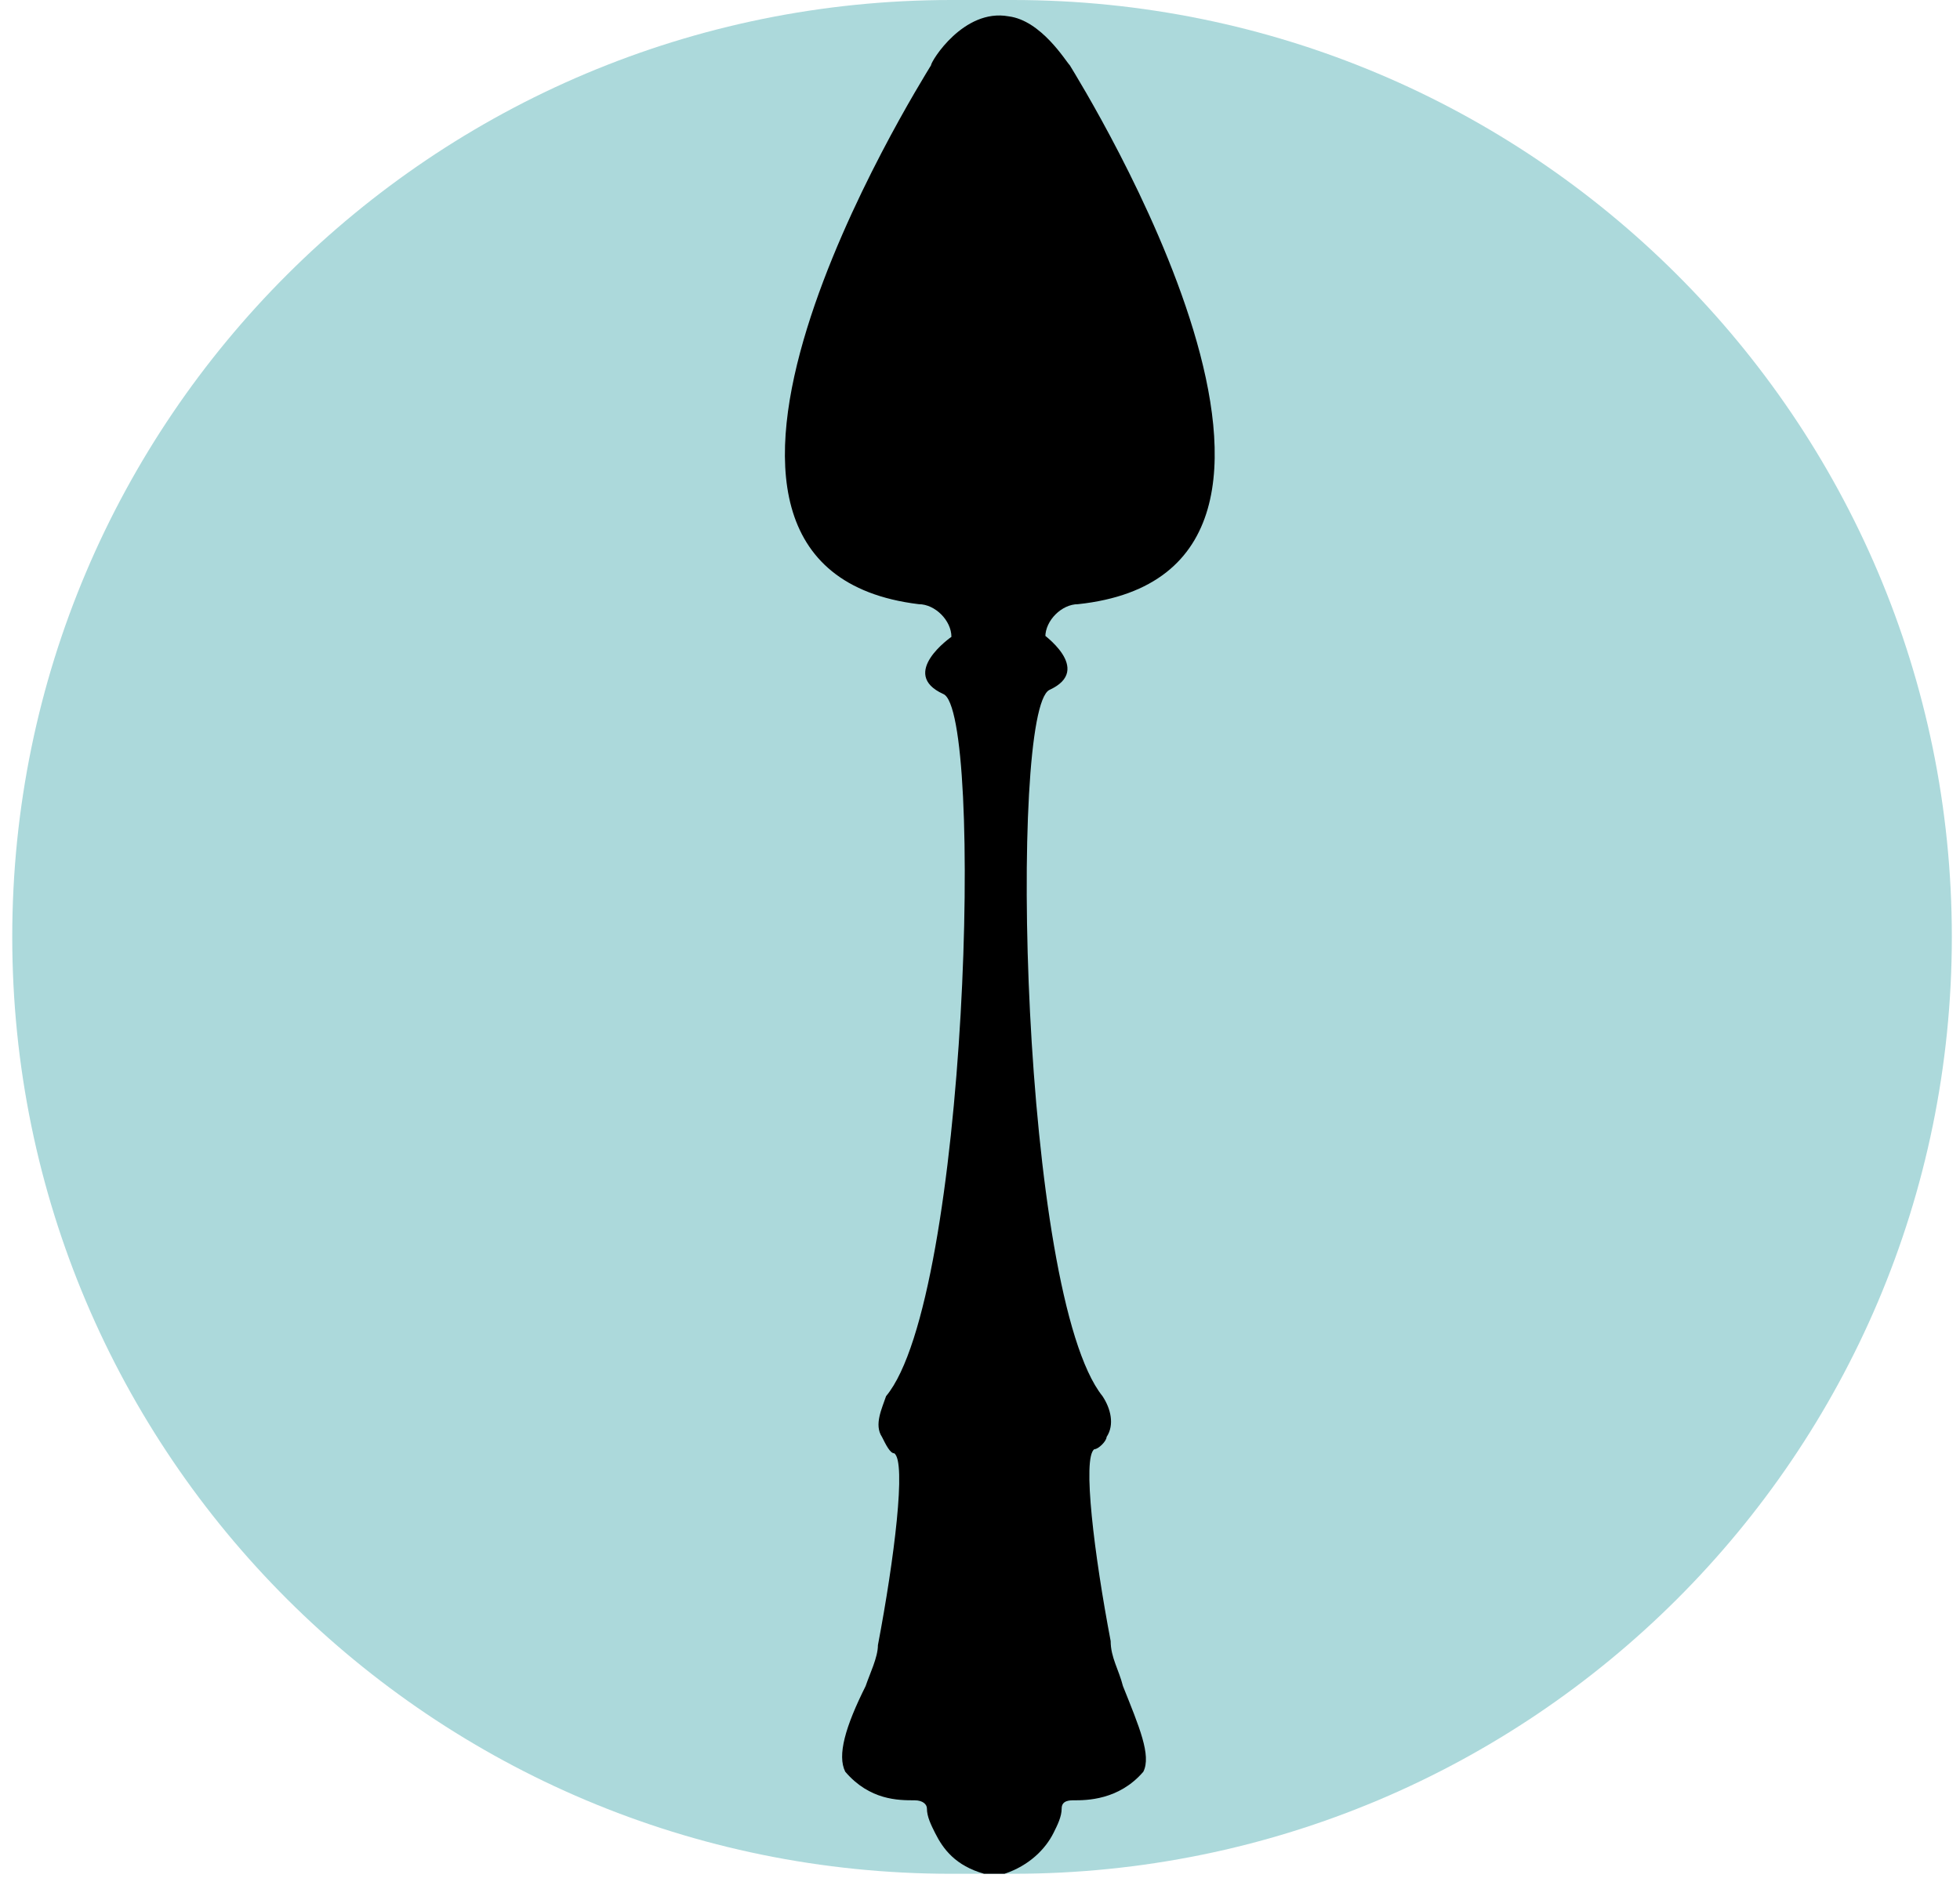
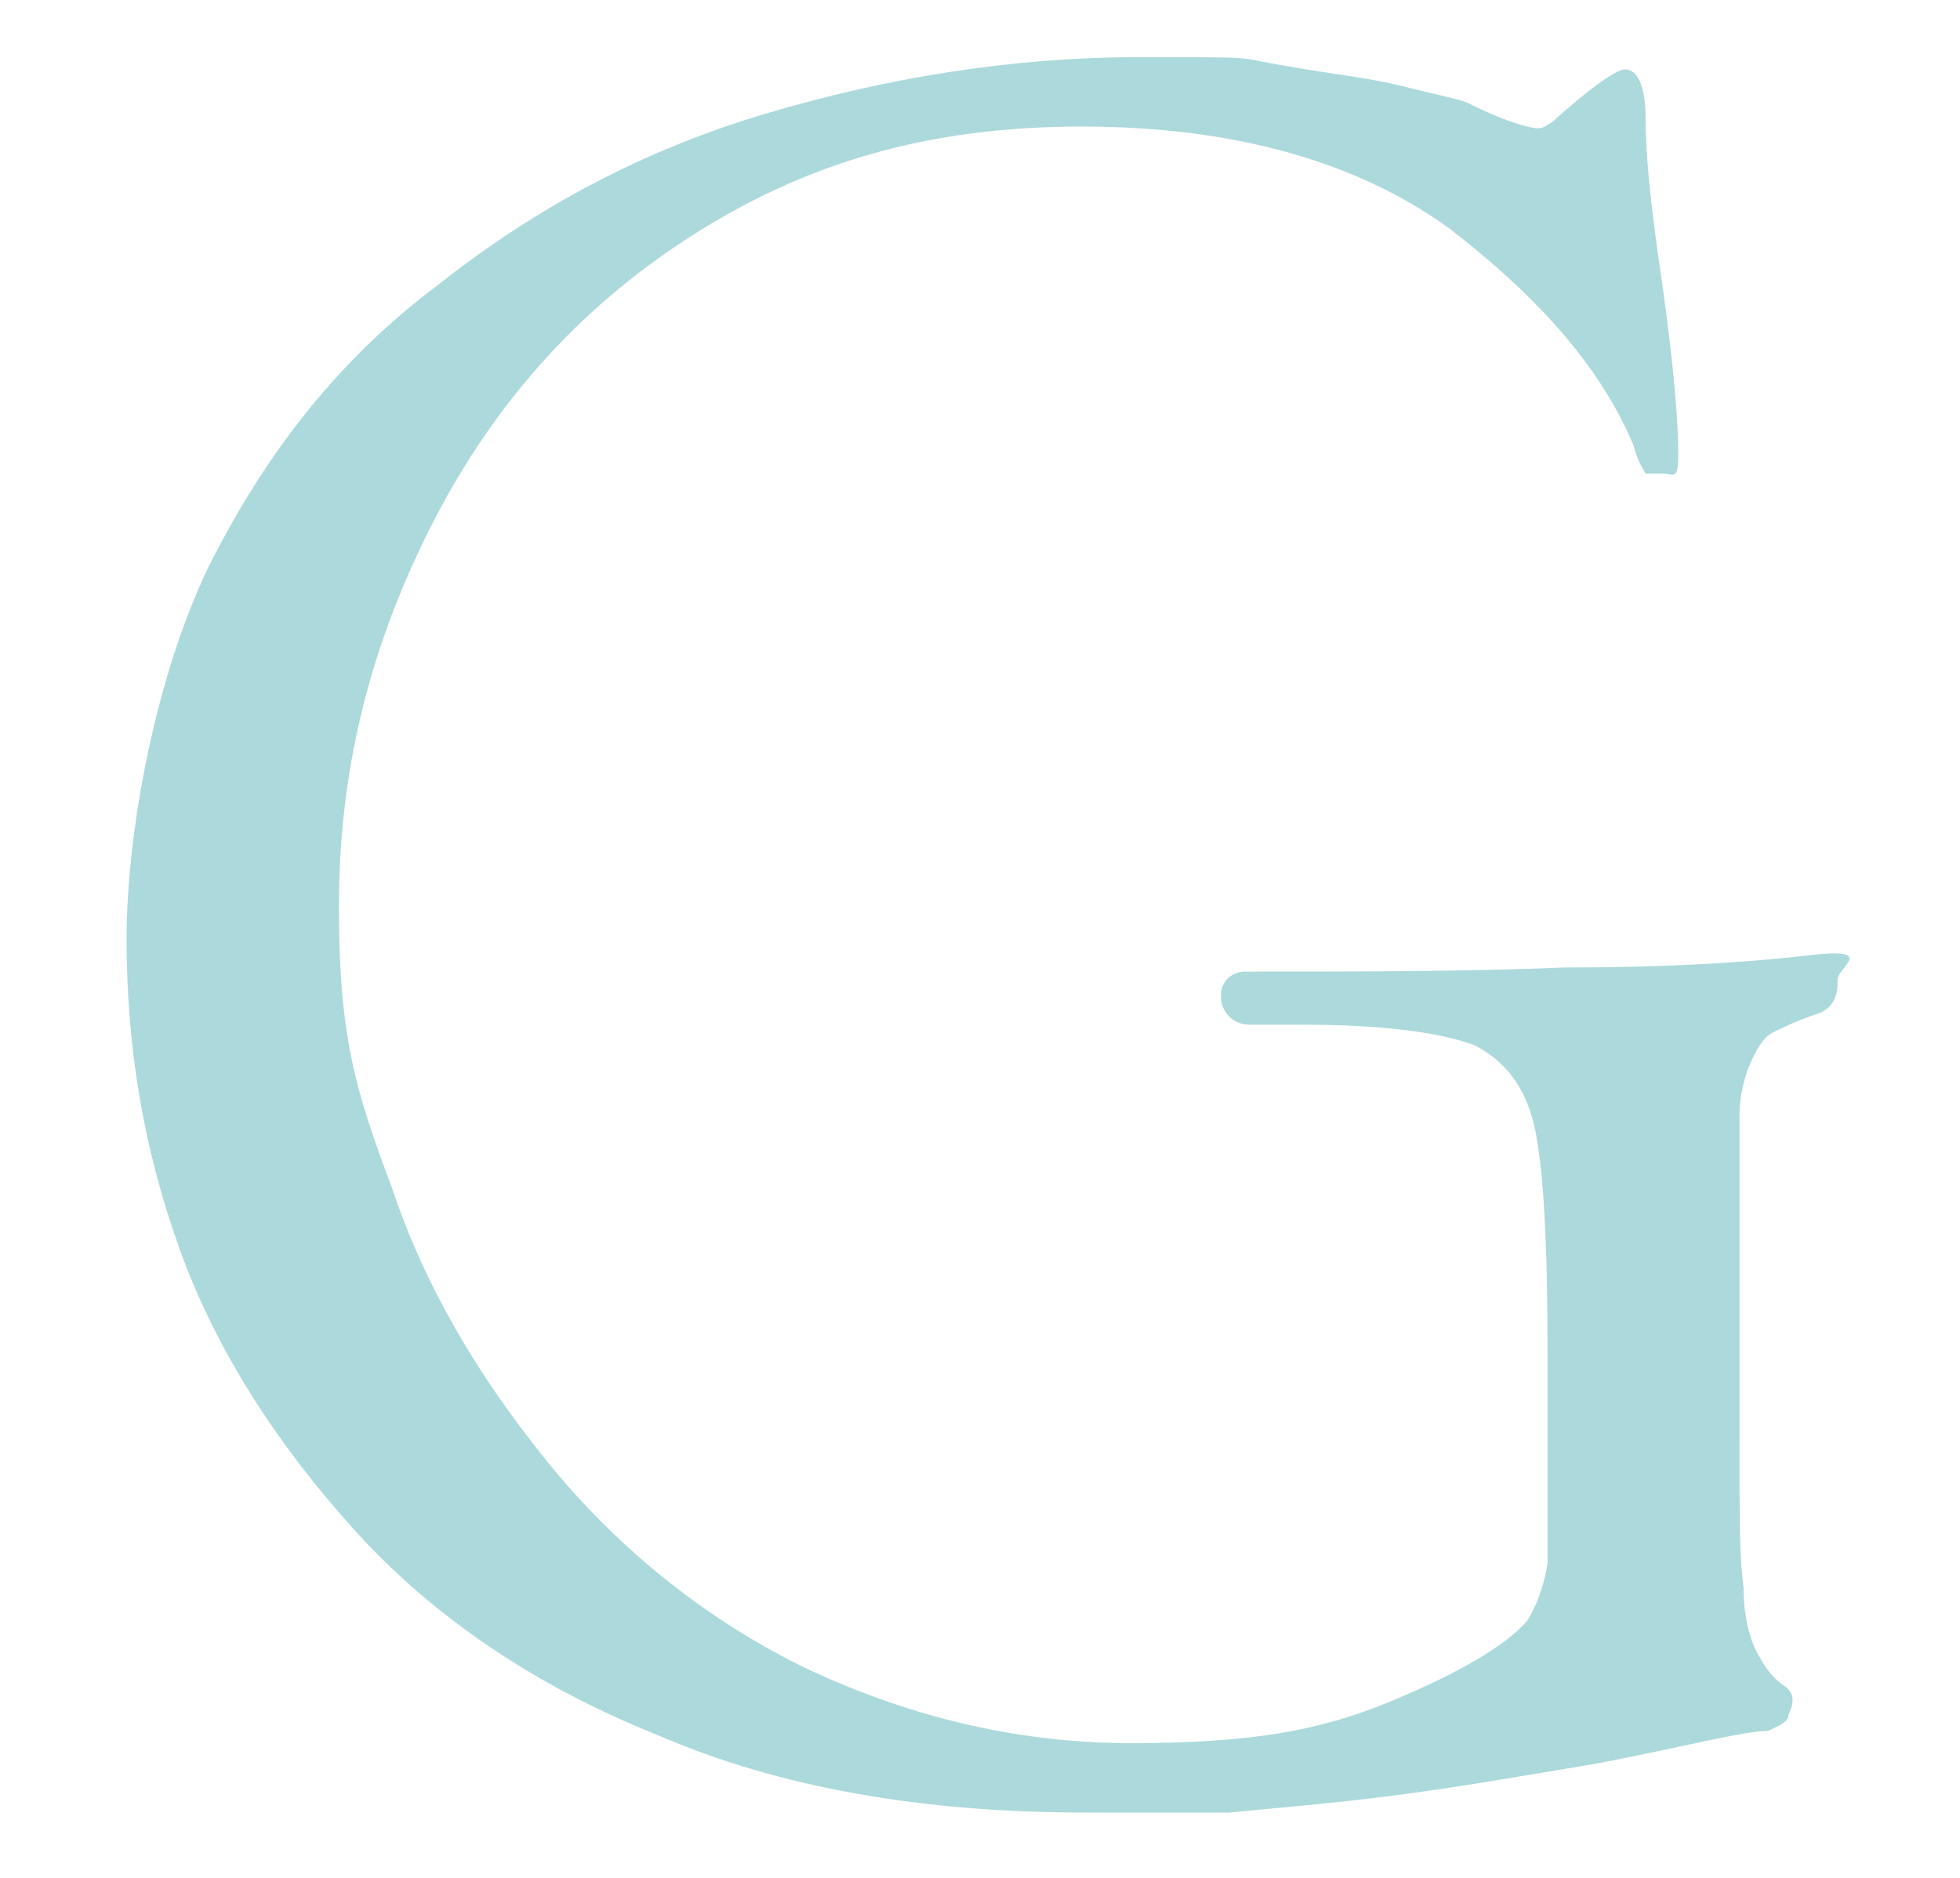
<svg xmlns="http://www.w3.org/2000/svg" id="Camada_1" version="1.1" viewBox="0 0 48 46">
  <defs>
    <style>
      .st0 {
-         mask: url(#mask);
+         fill: none;
      }

      .st1 {
-         fill: none;
-       }
- 
-       .st2 {
        fill: #acd9db;
      }
    </style>
-     <mask id="mask" x="-40.4" y="-29.2" width="116.2" height="90.7" maskUnits="userSpaceOnUse">
-       <g id="a">
-         <path d="M25.8,44.9c-.7.8-2,.4-2-.7v-10.3c0-1.2-1-2.3-2.3-2.3,0,0,0,0,0,0h-11.4c-.9,0-1.5-1-.9-1.8l7.5-10.5c1.1-1.5,0-3.6-1.8-3.6H1.1c-.9,0-1.5-1-.9-1.8L9.9.5C10.1.2,10.5,0,10.8,0h28.9c.9,0,1.5,1,.9,1.8l-7.5,10.5c-1.1,1.5,0,3.6,1.8,3.6h11.4c.9,0,1.5,1.1.9,1.8l-21.4,27.3h0Z" />
-       </g>
-     </mask>
  </defs>
-   <rect class="st2" x=".3" y="0" width="47.5" height="45.9" rx="23" ry="23" />
-   <path class="st1" d="M25.9,44.9c-.7.8-2,.4-2-.7v-10.3c0-1.2-1-2.3-2.3-2.3,0,0,0,0,0,0h-11.4c-.9,0-1.5-1-.9-1.8l7.5-10.5c1.1-1.5,0-3.6-1.8-3.6H1.2c-.9,0-1.5-1-.9-1.8L10,.5c.2-.3.6-.5.9-.5h28.9c.9,0,1.5,1,.9,1.8l-7.5,10.5c-1.1,1.5,0,3.6,1.8,3.6h11.4c.9,0,1.5,1.1.9,1.8l-21.4,27.3h0Z" />
-   <g class="st0">
-     <g>
-       <ellipse class="st1" cx="10.3" cy="37" rx="14.7" ry="5.5" transform="translate(-.1 0)" />
-       <ellipse class="st1" cx="-9.4" cy="18.2" rx="29.9" ry="10.4" transform="translate(0 0)" />
-       <ellipse class="st1" cx="-10" cy="16.7" rx="30.5" ry="5.5" transform="translate(0 0)" />
-       <ellipse class="st1" cx="-5.3" cy="34.7" rx="30.6" ry="5.5" transform="translate(-.1 0)" />
-       <ellipse class="st1" cx="-3.7" cy="35.9" rx="30.6" ry="5.5" transform="translate(-.1 0)" />
-       <ellipse class="st1" cx="53.1" cy="11.5" rx="14.1" ry="22.1" transform="translate(38.5 63.9) rotate(-86.7)" />
-       <ellipse class="st1" cx="54.2" cy="15" rx="21.5" ry="3.5" transform="translate(-.3 .9) rotate(-1)" />
-       <ellipse class="st1" cx="54.2" cy="15" rx="21.5" ry="3.5" transform="translate(-.3 .9) rotate(-1)" />
-       <ellipse class="st1" cx=".4" cy="9" rx="29.1" ry="4.4" transform="translate(-6.8 3.6) rotate(-50.5)" />
-       <ellipse class="st1" cx="47.5" cy="-6.1" rx="29.1" ry="4.4" transform="translate(23.1 35.2) rotate(-52.1)" />
-       <ellipse class="st1" cx="41.4" cy="6.3" rx="9.7" ry="6" transform="translate(11 35.1) rotate(-52.1)" />
-       <ellipse class="st1" cx="-1.9" cy="38.3" rx="29.1" ry="4.4" transform="translate(-31 13.3) rotate(-52.1)" />
-       <ellipse class="st1" cx="-1.9" cy="38.3" rx="29.1" ry="4.4" transform="translate(-31 13.3) rotate(-52.1)" />
-       <ellipse class="st1" cx="35.7" cy="29.9" rx="29.1" ry="4.4" transform="translate(-9.8 39.7) rotate(-52.1)" />
-       <ellipse class="st1" cx="38.4" cy="32.4" rx="15.3" ry="6" transform="translate(-10.7 42.8) rotate(-52.1)" />
-     </g>
+   <path class="st1" d="M73.3,4h1.5c12.7,0,23,10.3,23,23h0c0,12.7-10.3,23-23,23h-1.5c-12.7,0-23-10.3-23-23h0c0-12.7,10.3-23,23-23Z" />
+   <path class="st0" d="M25.9,44.9c-.7.8-2,.4-2-.7v-10.3c0-1.2-1-2.3-2.3-2.3h-11.4c-.9,0-1.5-1-.9-1.8l7.5-10.5c1.1-1.5,0-3.6-1.8-3.6H1.2c-.9,0-1.5-1-.9-1.8L10,.5c.2-.3.6-.5.9-.5h28.9c.9,0,1.5,1,.9,1.8l-7.5,10.5c-1.1,1.5,0,3.6,1.8,3.6h11.4c.9,0,1.5,1.1.9,1.8l-21.4,27.3h0Z" />
+   <g>
+     <ellipse class="st0" cx="10.2" cy="37" rx="14.7" ry="5.5" />
+     <ellipse class="st0" cx="-9.4" cy="18.2" rx="29.9" ry="10.4" />
+     <ellipse class="st0" cx="-10" cy="16.7" rx="30.5" ry="5.5" />
+     <ellipse class="st0" cx="-5.4" cy="34.7" rx="30.6" ry="5.5" />
+     <ellipse class="st0" cx="-3.8" cy="35.9" rx="30.6" ry="5.5" />
+     <ellipse class="st0" cx="53" cy="11.5" rx="14.1" ry="22.1" transform="translate(38.5 63.8) rotate(-86.7)" />
+     <ellipse class="st0" cx="54.2" cy="15" rx="21.5" ry="3.5" transform="translate(-.3 .9) rotate(-1)" />
+     <ellipse class="st0" cx="54.2" cy="15" rx="21.5" ry="3.5" transform="translate(-.3 .9) rotate(-1)" />
+     <ellipse class="st0" cx=".4" cy="9" rx="29.1" ry="4.4" transform="translate(-6.8 3.6) rotate(-50.5)" />
+     <ellipse class="st0" cx="47.5" cy="-6" rx="29.1" ry="4.4" transform="translate(23.1 35.1) rotate(-52.1)" />
+     <ellipse class="st0" cx="41.4" cy="6.3" rx="9.7" ry="6" transform="translate(11 35.1) rotate(-52.1)" />
+     <ellipse class="st0" cx="-1.9" cy="38.3" rx="29.1" ry="4.4" transform="translate(-31 13.2) rotate(-52.1)" />
+     <ellipse class="st0" cx="-1.9" cy="38.3" rx="29.1" ry="4.4" transform="translate(-31 13.2) rotate(-52.1)" />
+     <ellipse class="st0" cx="35.7" cy="29.9" rx="29.1" ry="4.4" transform="translate(-9.8 39.7) rotate(-52.1)" />
+     <ellipse class="st0" cx="38.5" cy="32.4" rx="15.3" ry="6" transform="translate(-10.7 42.8) rotate(-52.1)" />
  </g>
-   <path d="M25.5,15.5s1.3.9.2,1.4c-1,.5-.7,14.8,1.3,17.3.2.3.3.7.1,1,0,.1-.2.3-.3.3-.3.2,0,2.6.4,4.7,0,.4.2.7.3,1.1.4,1,.7,1.7.5,2.1,0,0,0,0,0,0-.6.7-1.4.7-1.7.7-.1,0-.3,0-.3.2,0,.2-.1.4-.2.6-.2.4-.6.8-1.2,1,0,0-.1,0-.2,0,0,0-.2,0-.3,0-.7-.2-1-.6-1.2-1-.1-.2-.2-.4-.2-.6,0-.1-.1-.2-.3-.2-.4,0-1.1,0-1.7-.7,0,0,0,0,0,0-.2-.4,0-1.1.5-2.1.1-.3.3-.7.3-1,.4-2.1.7-4.5.4-4.7-.1,0-.2-.2-.3-.4-.2-.3,0-.7.1-1,2-2.4,2.4-16.8,1.4-17.2-1.1-.5.2-1.4.2-1.4,0,0,0,0,0,0,0-.4-.4-.8-.8-.8-7.4-.9,0-12.7.3-13.2,0,0,0,0,0,0,0-.1.8-1.4,1.9-1.2.8.1,1.4,1.1,1.5,1.2,0,0,0,0,0,0,.3.5,7.7,12.4.2,13.2-.4,0-.8.4-.8.8,0,0,0,0,0,0Z" />
+   <path class="st1" d="M57.8,14.8s1.3.9.2,1.4c-1,.5-.7,14.7,1.3,17.2.2.3.3.7,0,1,0,0-.2.3-.3.3-.3.2,0,2.6.4,4.7,0,.4.2.7.3,1.1.4,1,.7,1.7.5,2.1h0c-.6.7-1.4.7-1.7.7s-.3,0-.3.2,0,.4-.2.6c-.2.4-.6.8-1.2,1h-.5c-.7-.2-1-.6-1.2-1s-.2-.4-.2-.6,0-.2-.3-.2c-.4,0-1.1,0-1.7-.7h0c-.2-.4,0-1.1.5-2.1,0-.3.3-.7.3-1,.4-2.1.7-4.5.4-4.7,0,0-.2-.2-.3-.4-.2-.3,0-.7,0-1,2-2.4,2.4-16.7,1.4-17.1-1.1-.5.2-1.4.2-1.4h0c0-.4-.4-.8-.8-.8-7.3-.9,0-12.6.3-13.1h0c0,0,.8-1.4,1.9-1.2.8,0,1.4,1.1,1.5,1.2h0c.3.5,7.6,12.3.2,13.1-.4,0-.8.4-.8.8h0Z" />
+   <path class="st1" d="M45,24.1h0c0,.4-.2.6-.4.7-.6.2-1,.4-1.2.5-.2.1-.4.4-.6.9-.1.3-.2.7-.2,1.1,0,.5,0,1.2,0,2.1,0,1,0,2.7,0,5.4s0,3.3.1,4.1c0,.8.2,1.4.4,1.7.1.2.3.5.6.7s.2.5.1.7h0c0,.2-.3.3-.5.4-.6,0-2.1.4-4.2.8-1.8.3-3.5.6-5.1.8-1.6.2-2.9.3-3.9.4-1,0-2.1,0-3.5,0-4,0-7.5-.6-10.5-1.9-3-1.2-5.5-2.9-7.4-5-1.9-2.1-3.4-4.4-4.3-6.9-.9-2.5-1.3-5-1.3-7.6s.7-6.4,2-9.1c1.4-2.8,3.2-5.1,5.6-6.9,2.4-1.9,5-3.3,8-4.2,3-.9,6.1-1.4,9.2-1.4s2.3,0,3.5.2c1.1.2,2.1.3,2.9.5.8.2,1.3.3,1.6.4h0c.6.3,1.1.5,1.5.6s.4,0,.6-.1c1-.9,1.6-1.3,1.8-1.3.3,0,.5.4.5,1.2s.1,2,.4,4c.3,2.1.4,3.5.4,4.2s-.1.5-.4.5-.3,0-.4,0c0,0-.2-.3-.3-.7-.8-1.9-2.3-3.6-4.5-5.3-2.2-1.6-5.2-2.5-9-2.5s-6.8.9-9.6,2.7c-2.8,1.8-4.9,4.2-6.4,7.2-1.5,3-2.2,6-2.2,9.2s.4,4.5,1.3,6.9c.8,2.4,2.1,4.6,3.8,6.7,1.7,2.1,3.8,3.8,6.2,5,2.5,1.2,5.2,1.9,8.1,1.9s4.6-.3,6.3-1c1.7-.7,2.9-1.4,3.4-2,.2-.3.4-.8.5-1.4,0-.7,0-2.3,0-5.1s-.1-4.5-.3-5.5c-.2-1-.7-1.7-1.5-2.1-.8-.3-2.2-.5-4.2-.5s-.9,0-1.3,0-.7-.3-.7-.7h0c0-.4.3-.6.6-.6,2.8,0,5.4,0,7.8-.1,2.3,0,4.3-.1,6-.3s.7.3.7.6Z" />
</svg>
